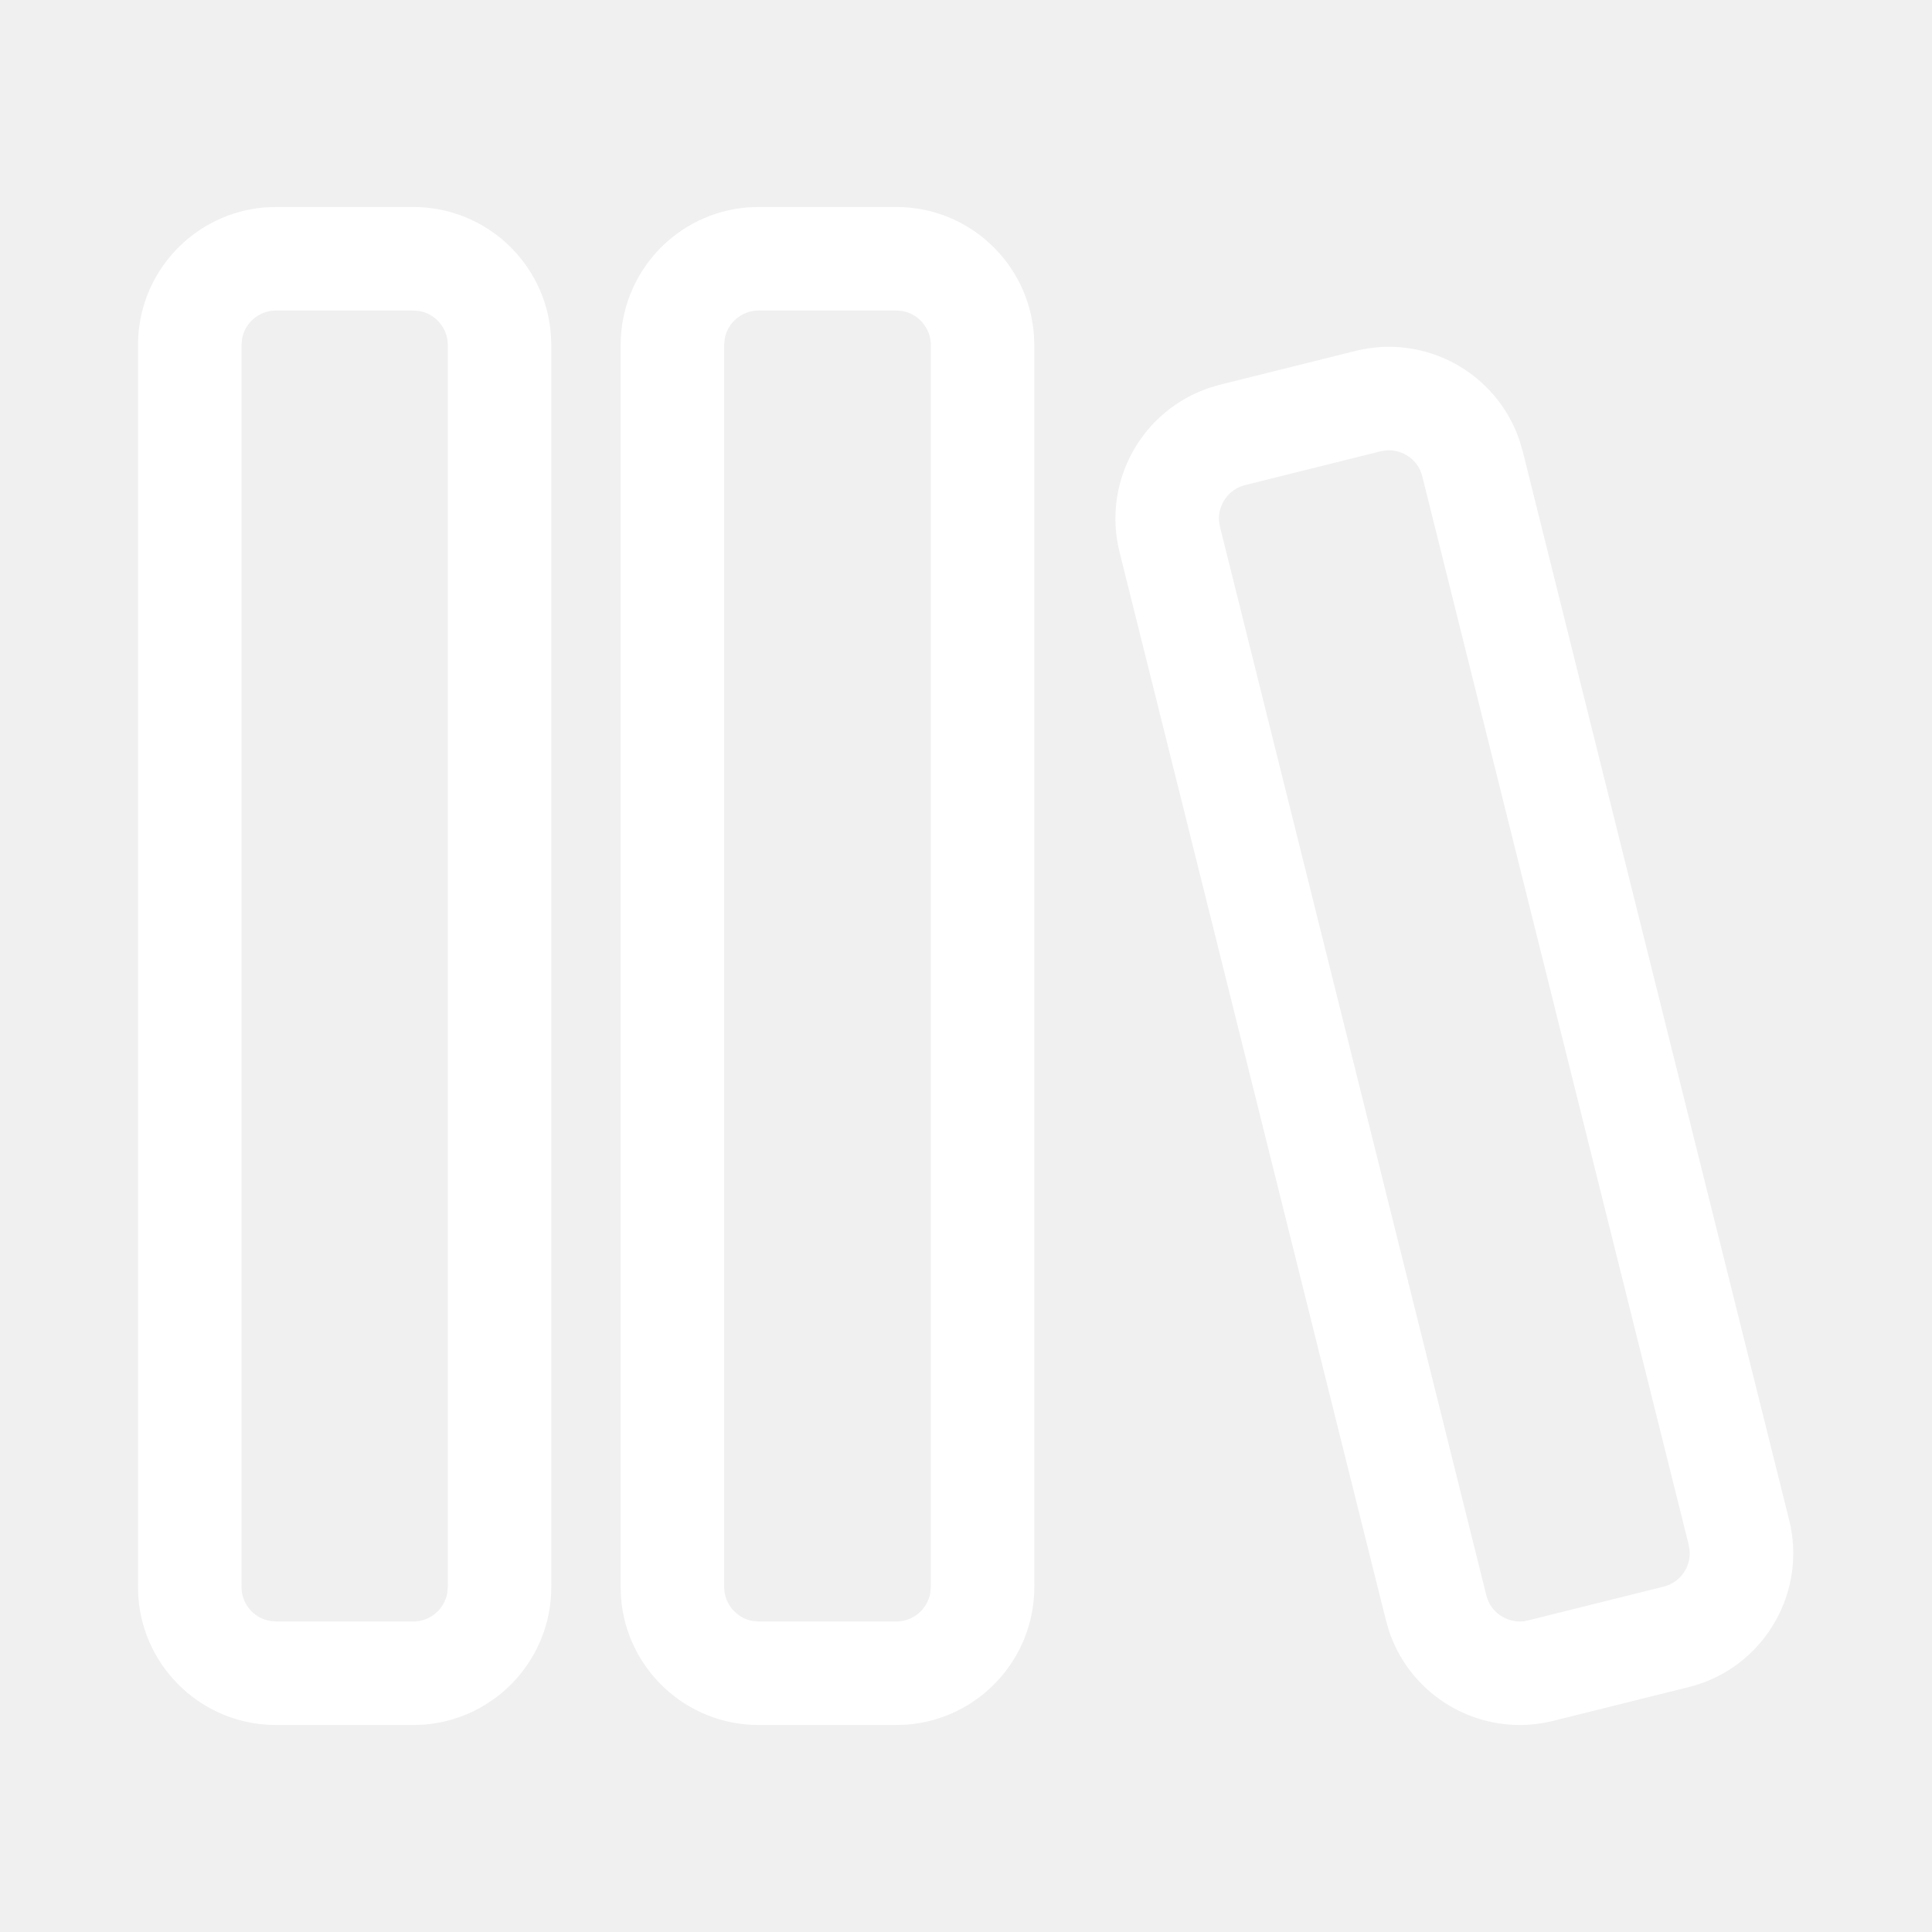
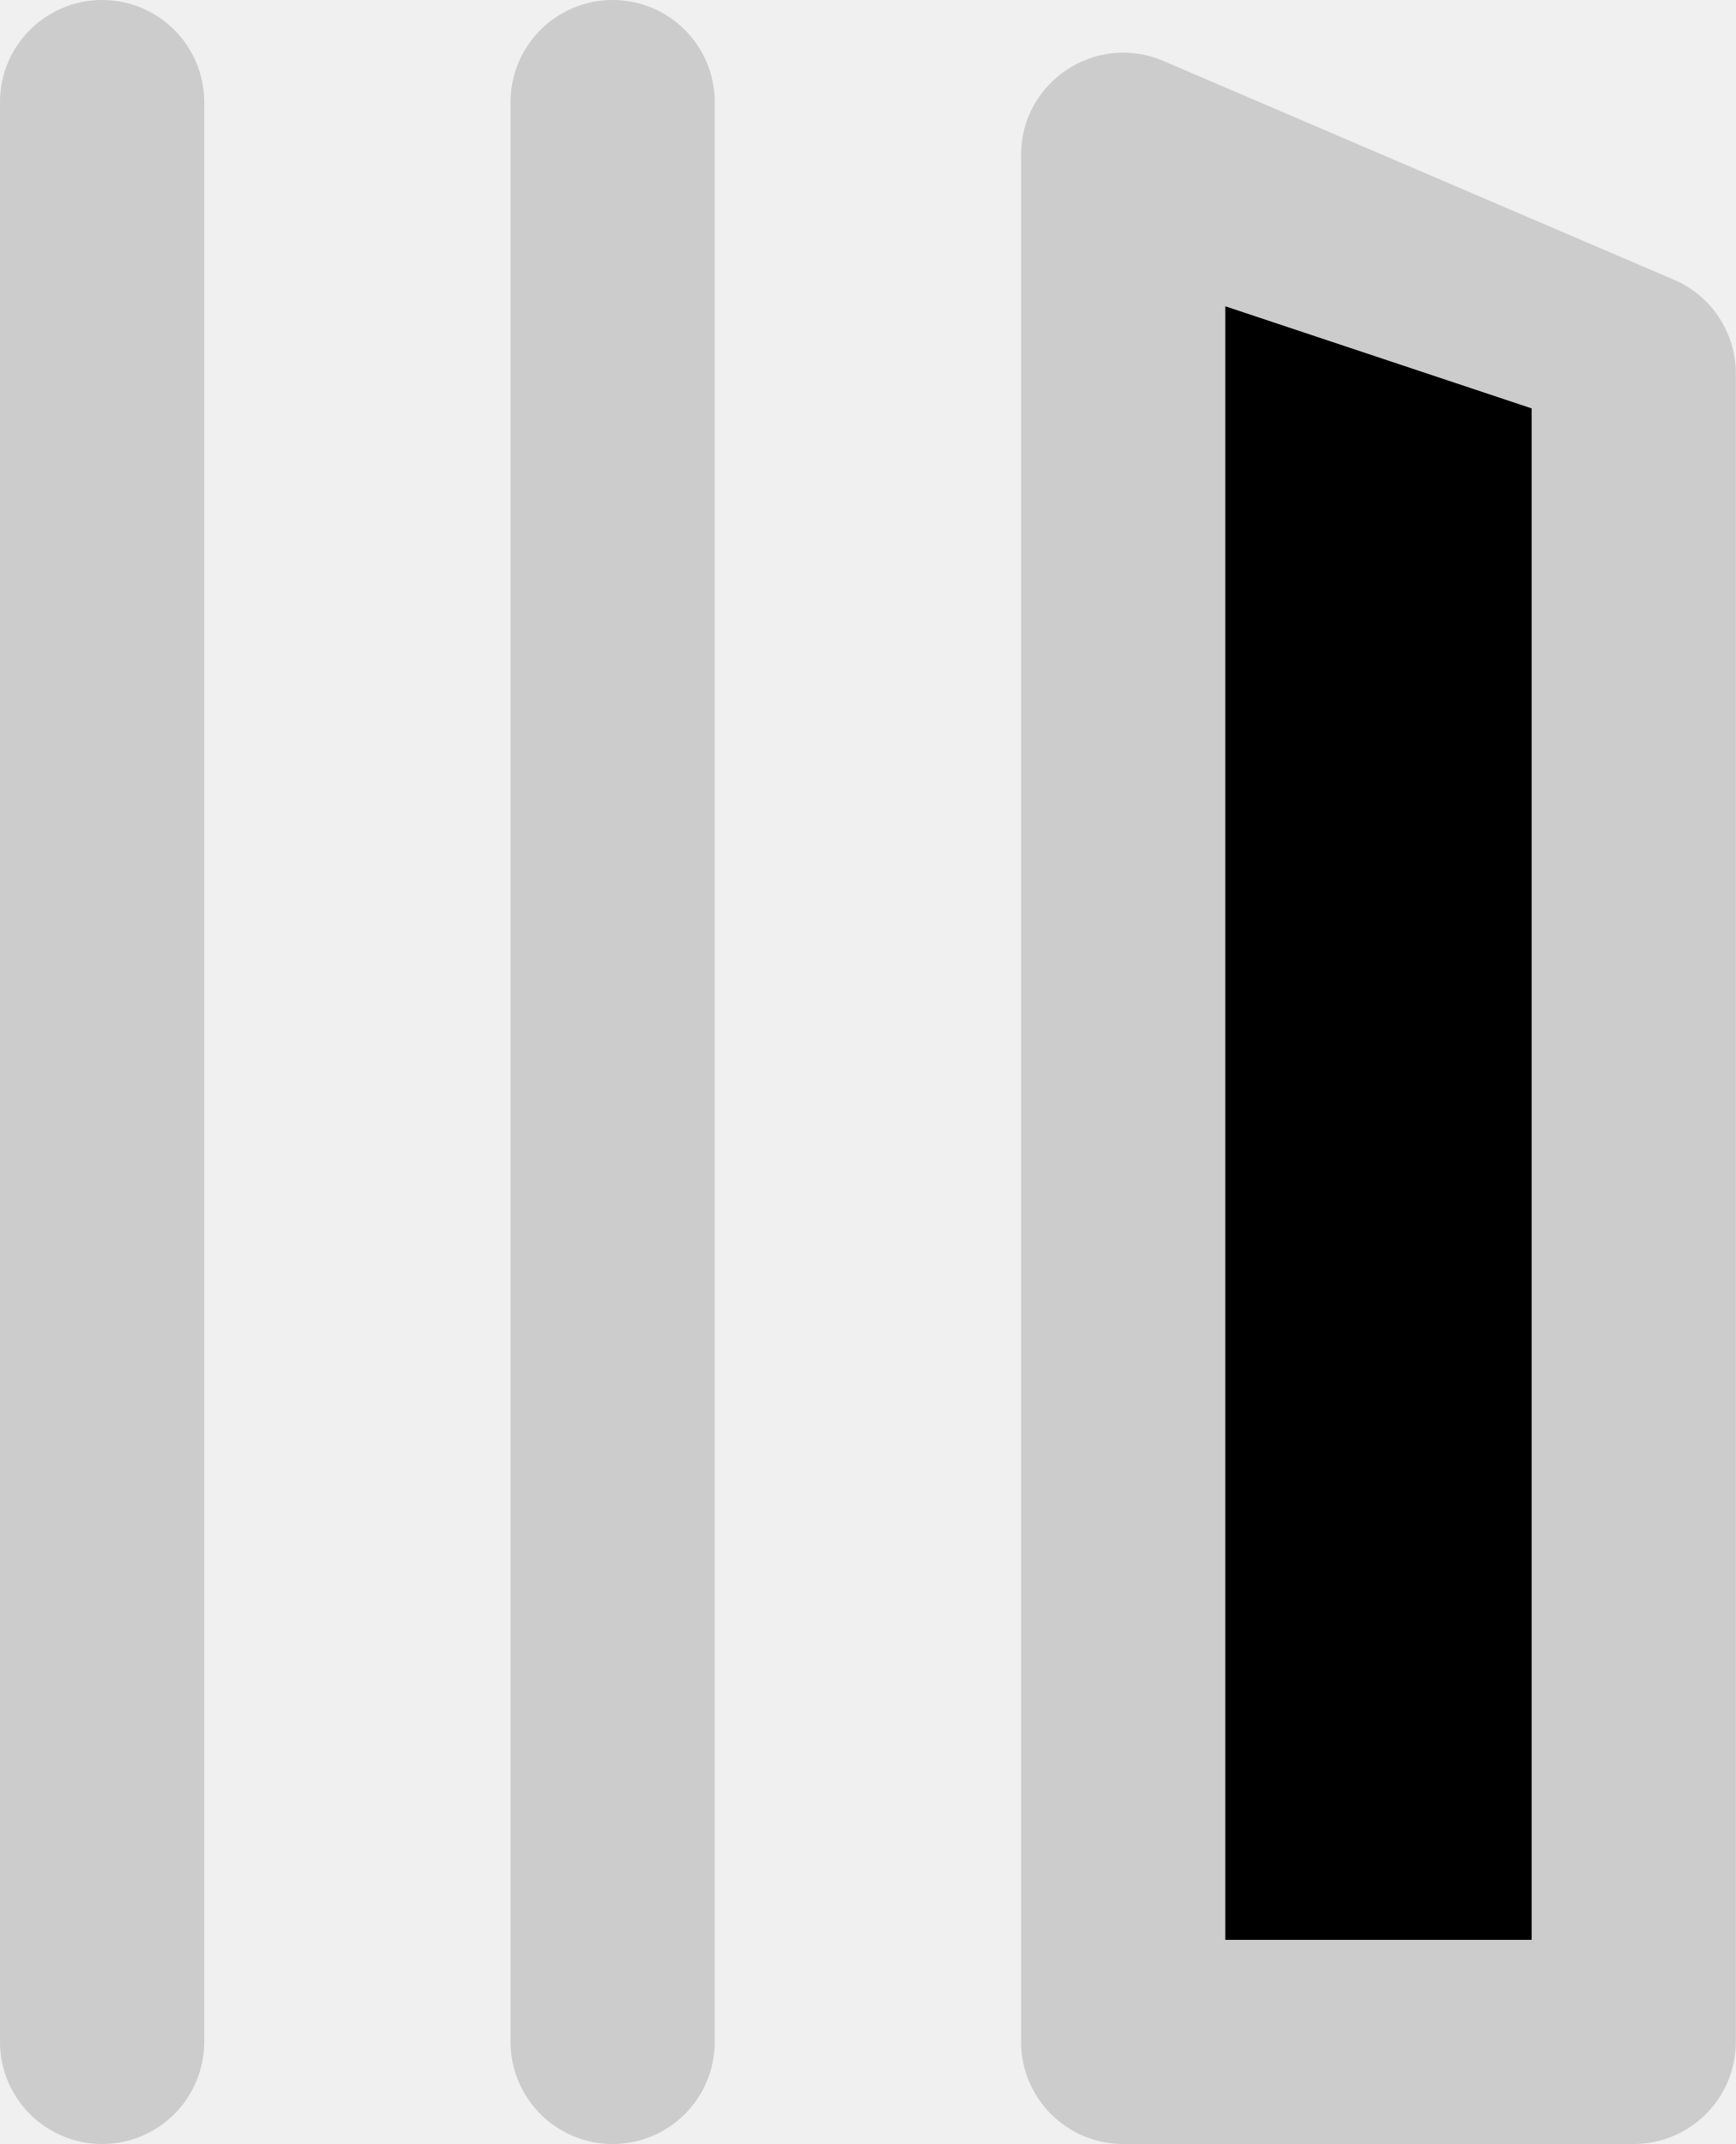
- <svg xmlns="http://www.w3.org/2000/svg" viewBox="0 0 28 28" version="1.1" fill="#ffffff">
-   <g id="SVGRepo_bgCarrier" stroke-width="0" />
-   <g id="SVGRepo_tracerCarrier" stroke-linecap="round" stroke-linejoin="round" />
-   <g id="SVGRepo_iconCarrier">
-     <g id="🔍-Product-Icons" stroke="none" stroke-width="1" fill="none" fill-rule="evenodd">
-       <g id="ic_fluent_library_28_regular" fill="#ffffff" fill-rule="nonzero">
-         <path d="M4,3 L5.99,3 C7.044,3 7.908,3.816 7.984,4.851 L7.99,5 L7.99,23 C7.99,24.054 7.173,24.918 6.139,24.995 L5.99,25 L4,25 C2.946,25 2.082,24.184 2.005,23.149 L2,23 L2,5 C2,3.946 2.816,3.082 3.851,3.005 L4,3 L5.99,3 L4,3 Z M10.995,3 L12.99,3 C14.044,3 14.908,3.816 14.984,4.851 L14.99,5 L14.99,23 C14.99,24.054 14.173,24.918 13.139,24.995 L12.99,25 L10.995,25 C9.94,25 9.076,24.184 9,23.149 L8.995,23 L8.995,5 C8.995,3.946 9.81,3.082 10.845,3.005 L10.995,3 L12.99,3 L10.995,3 Z M20.13,5.026 C20.974,5.026 21.746,5.564 22.023,6.386 L22.069,6.543 L25.929,22.026 C26.185,23.049 25.603,24.085 24.617,24.41 L24.473,24.451 L22.51,24.94 C22.348,24.98 22.185,25 22.025,25 C21.181,25 20.409,24.462 20.132,23.641 L20.086,23.483 L16.225,8 C15.97,6.976 16.553,5.941 17.539,5.617 L17.682,5.575 L19.645,5.086 C19.807,5.046 19.97,5.026 20.13,5.026 Z M5.99,4.5 L4,4.5 C3.755,4.5 3.55,4.678 3.508,4.91 L3.5,5 L3.5,23 C3.5,23.244 3.677,23.449 3.91,23.492 L4,23.5 L5.99,23.5 C6.235,23.5 6.439,23.322 6.482,23.09 L6.49,23 L6.49,5 C6.49,4.756 6.313,4.551 6.08,4.508 L5.99,4.5 Z M12.99,4.5 L10.995,4.5 C10.749,4.5 10.545,4.678 10.503,4.91 L10.495,5 L10.495,23 C10.495,23.244 10.672,23.449 10.905,23.492 L10.995,23.5 L12.99,23.5 C13.235,23.5 13.439,23.322 13.482,23.09 L13.49,23 L13.49,5 C13.49,4.756 13.313,4.551 13.08,4.508 L12.99,4.5 Z M20.13,6.526 L20.069,6.53 L20.069,6.53 L20.007,6.541 L18.045,7.03 C17.807,7.09 17.652,7.311 17.667,7.548 L17.681,7.636 L21.541,23.12 C21.606,23.38 21.838,23.5 22.025,23.5 L22.087,23.497 L22.087,23.497 L22.147,23.484 L24.11,22.995 C24.349,22.936 24.504,22.715 24.488,22.479 L24.474,22.389 L20.613,6.905 C20.548,6.644 20.317,6.526 20.13,6.526 Z" id="🎨-Color"> </path>
-       </g>
-     </g>
-   </g>
+ <svg xmlns="http://www.w3.org/2000/svg" width="17" height="21" viewBox="0 0 17 21" fill="none">
+   <rect width="2" height="21" rx="1" fill="#CCCCCC" />
+   <rect x="5" width="2" height="21" rx="1" fill="#CCCCCC" />
+   <path d="M10 1.517C10 0.799 10.734 0.315 11.394 0.597L16.394 2.74C16.762 2.898 17 3.259 17 3.659V20C17 20.552 16.552 21 16 21H11C10.448 21 10 20.552 10 20V1.517Z" fill="#CCCCCC" />
+   <path d="M12 3L15 4V19H12V3Z" fill="black" />
</svg>
